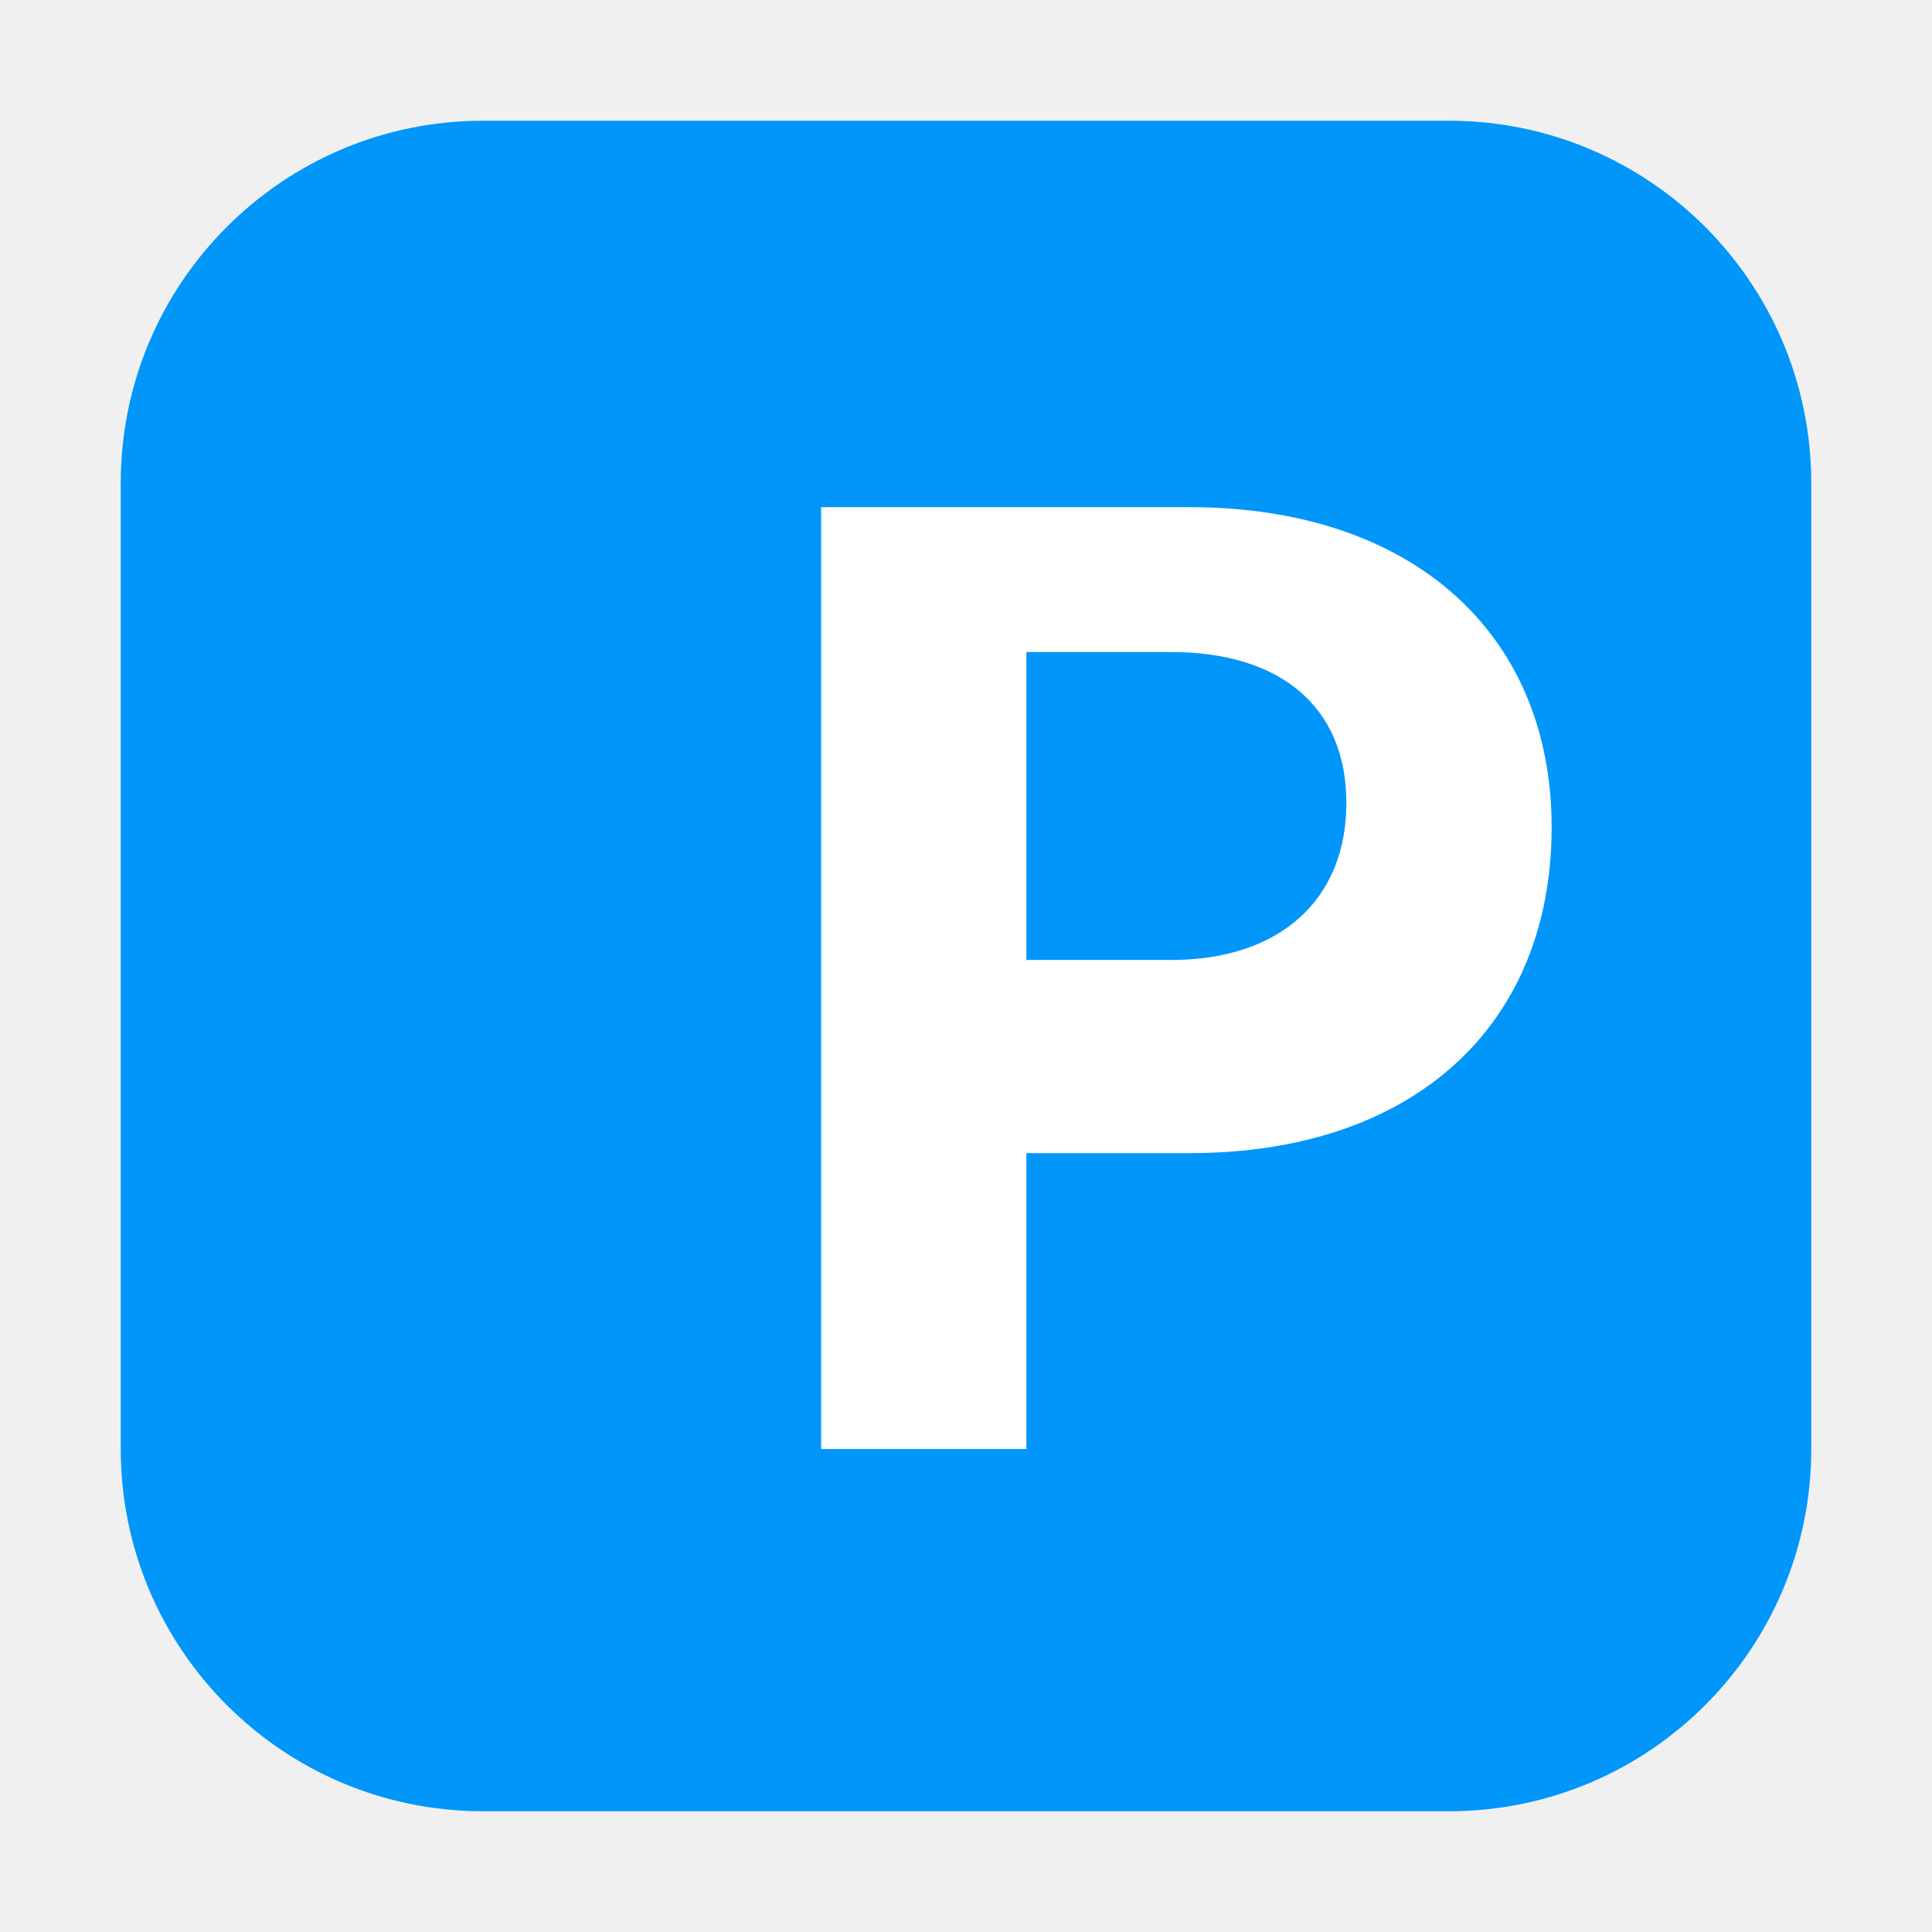
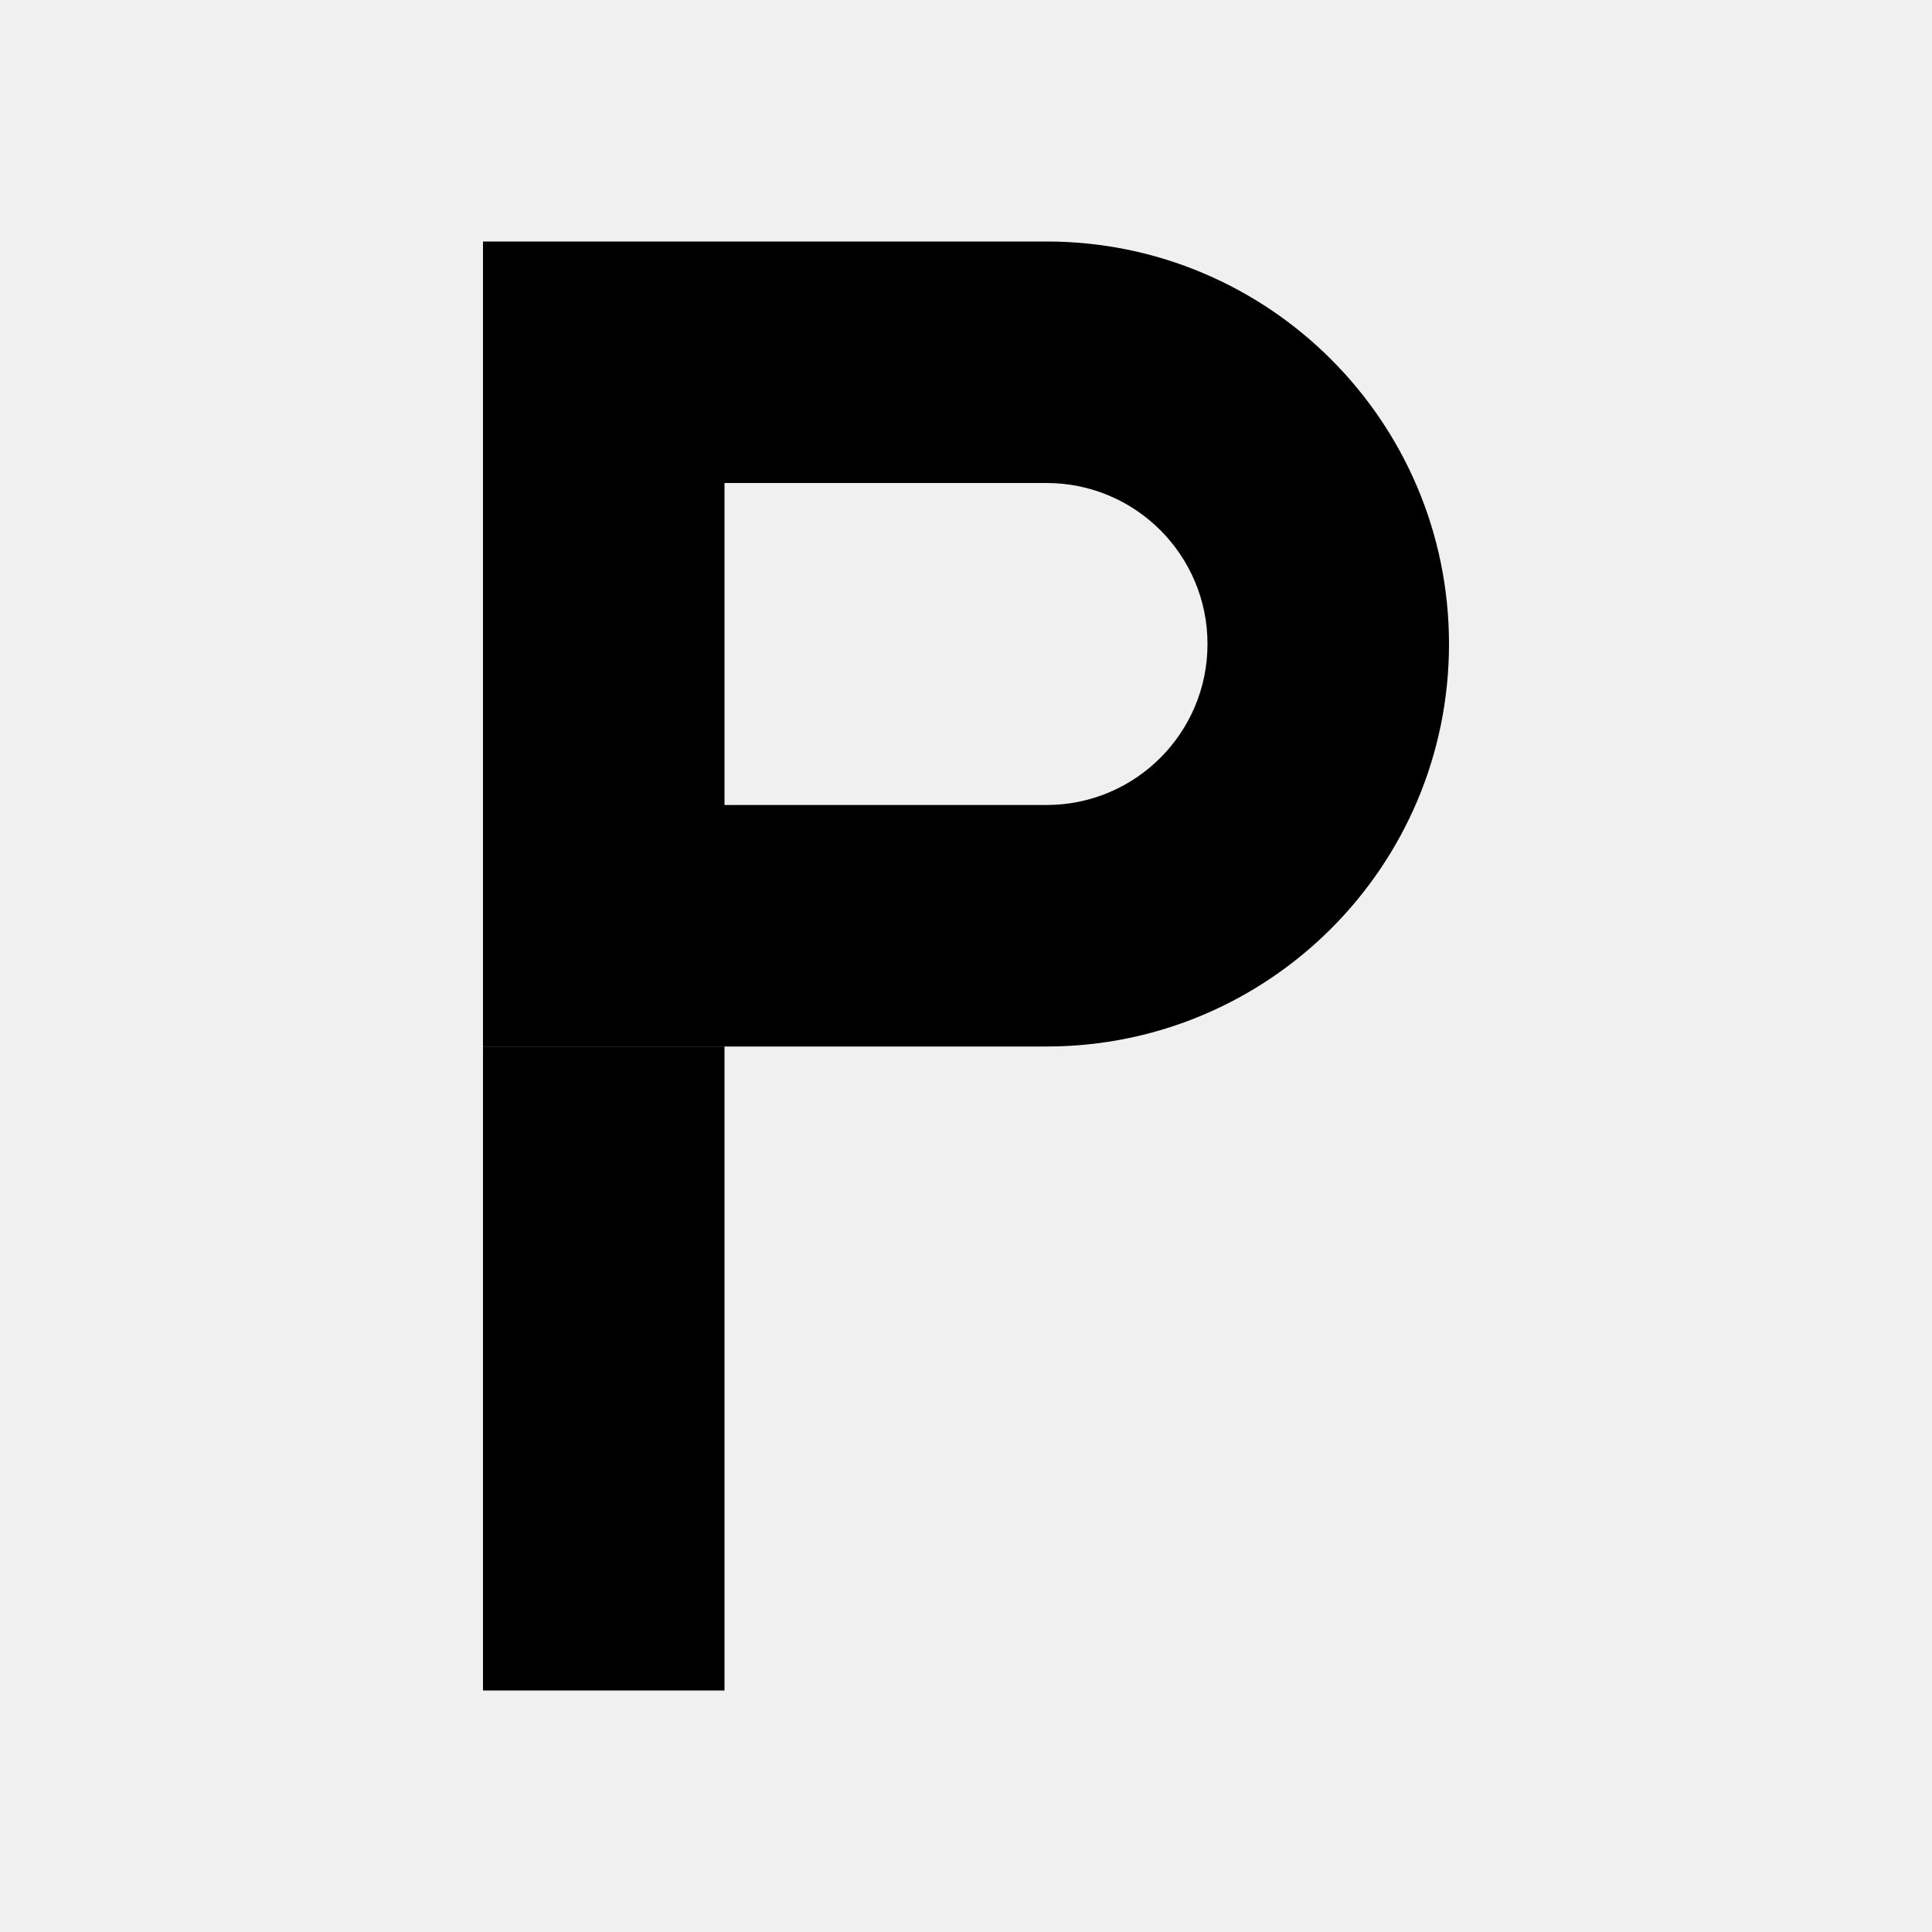
- <svg xmlns="http://www.w3.org/2000/svg" viewBox="0 0 32 32" width="32" height="32">
-   <rect x="2" y="2" width="28" height="28" rx="6" fill="#0096fa" />
-   <path fill="#fff" d="M13.6 24V8.4h6.1c3.7 0 6 2.1 6 5.3 0 3.3-2.3 5.4-6 5.4h-2.7V24h-3.4zm3.4-8.1h2.4c1.8 0 2.9-1 2.9-2.6s-1.1-2.5-2.9-2.5h-2.4v5.1z" />
+ <svg xmlns="http://www.w3.org/2000/svg" viewBox="0 0 24 24" fill="currentColor">
+   <path fill-rule="evenodd" d="M6 3h7a5 5 0 0 1 0 10H6zM9 6h4a2 2 0 0 1 0 4H9z" />
+   <rect x="6" y="13" width="3" height="8" />
</svg>
